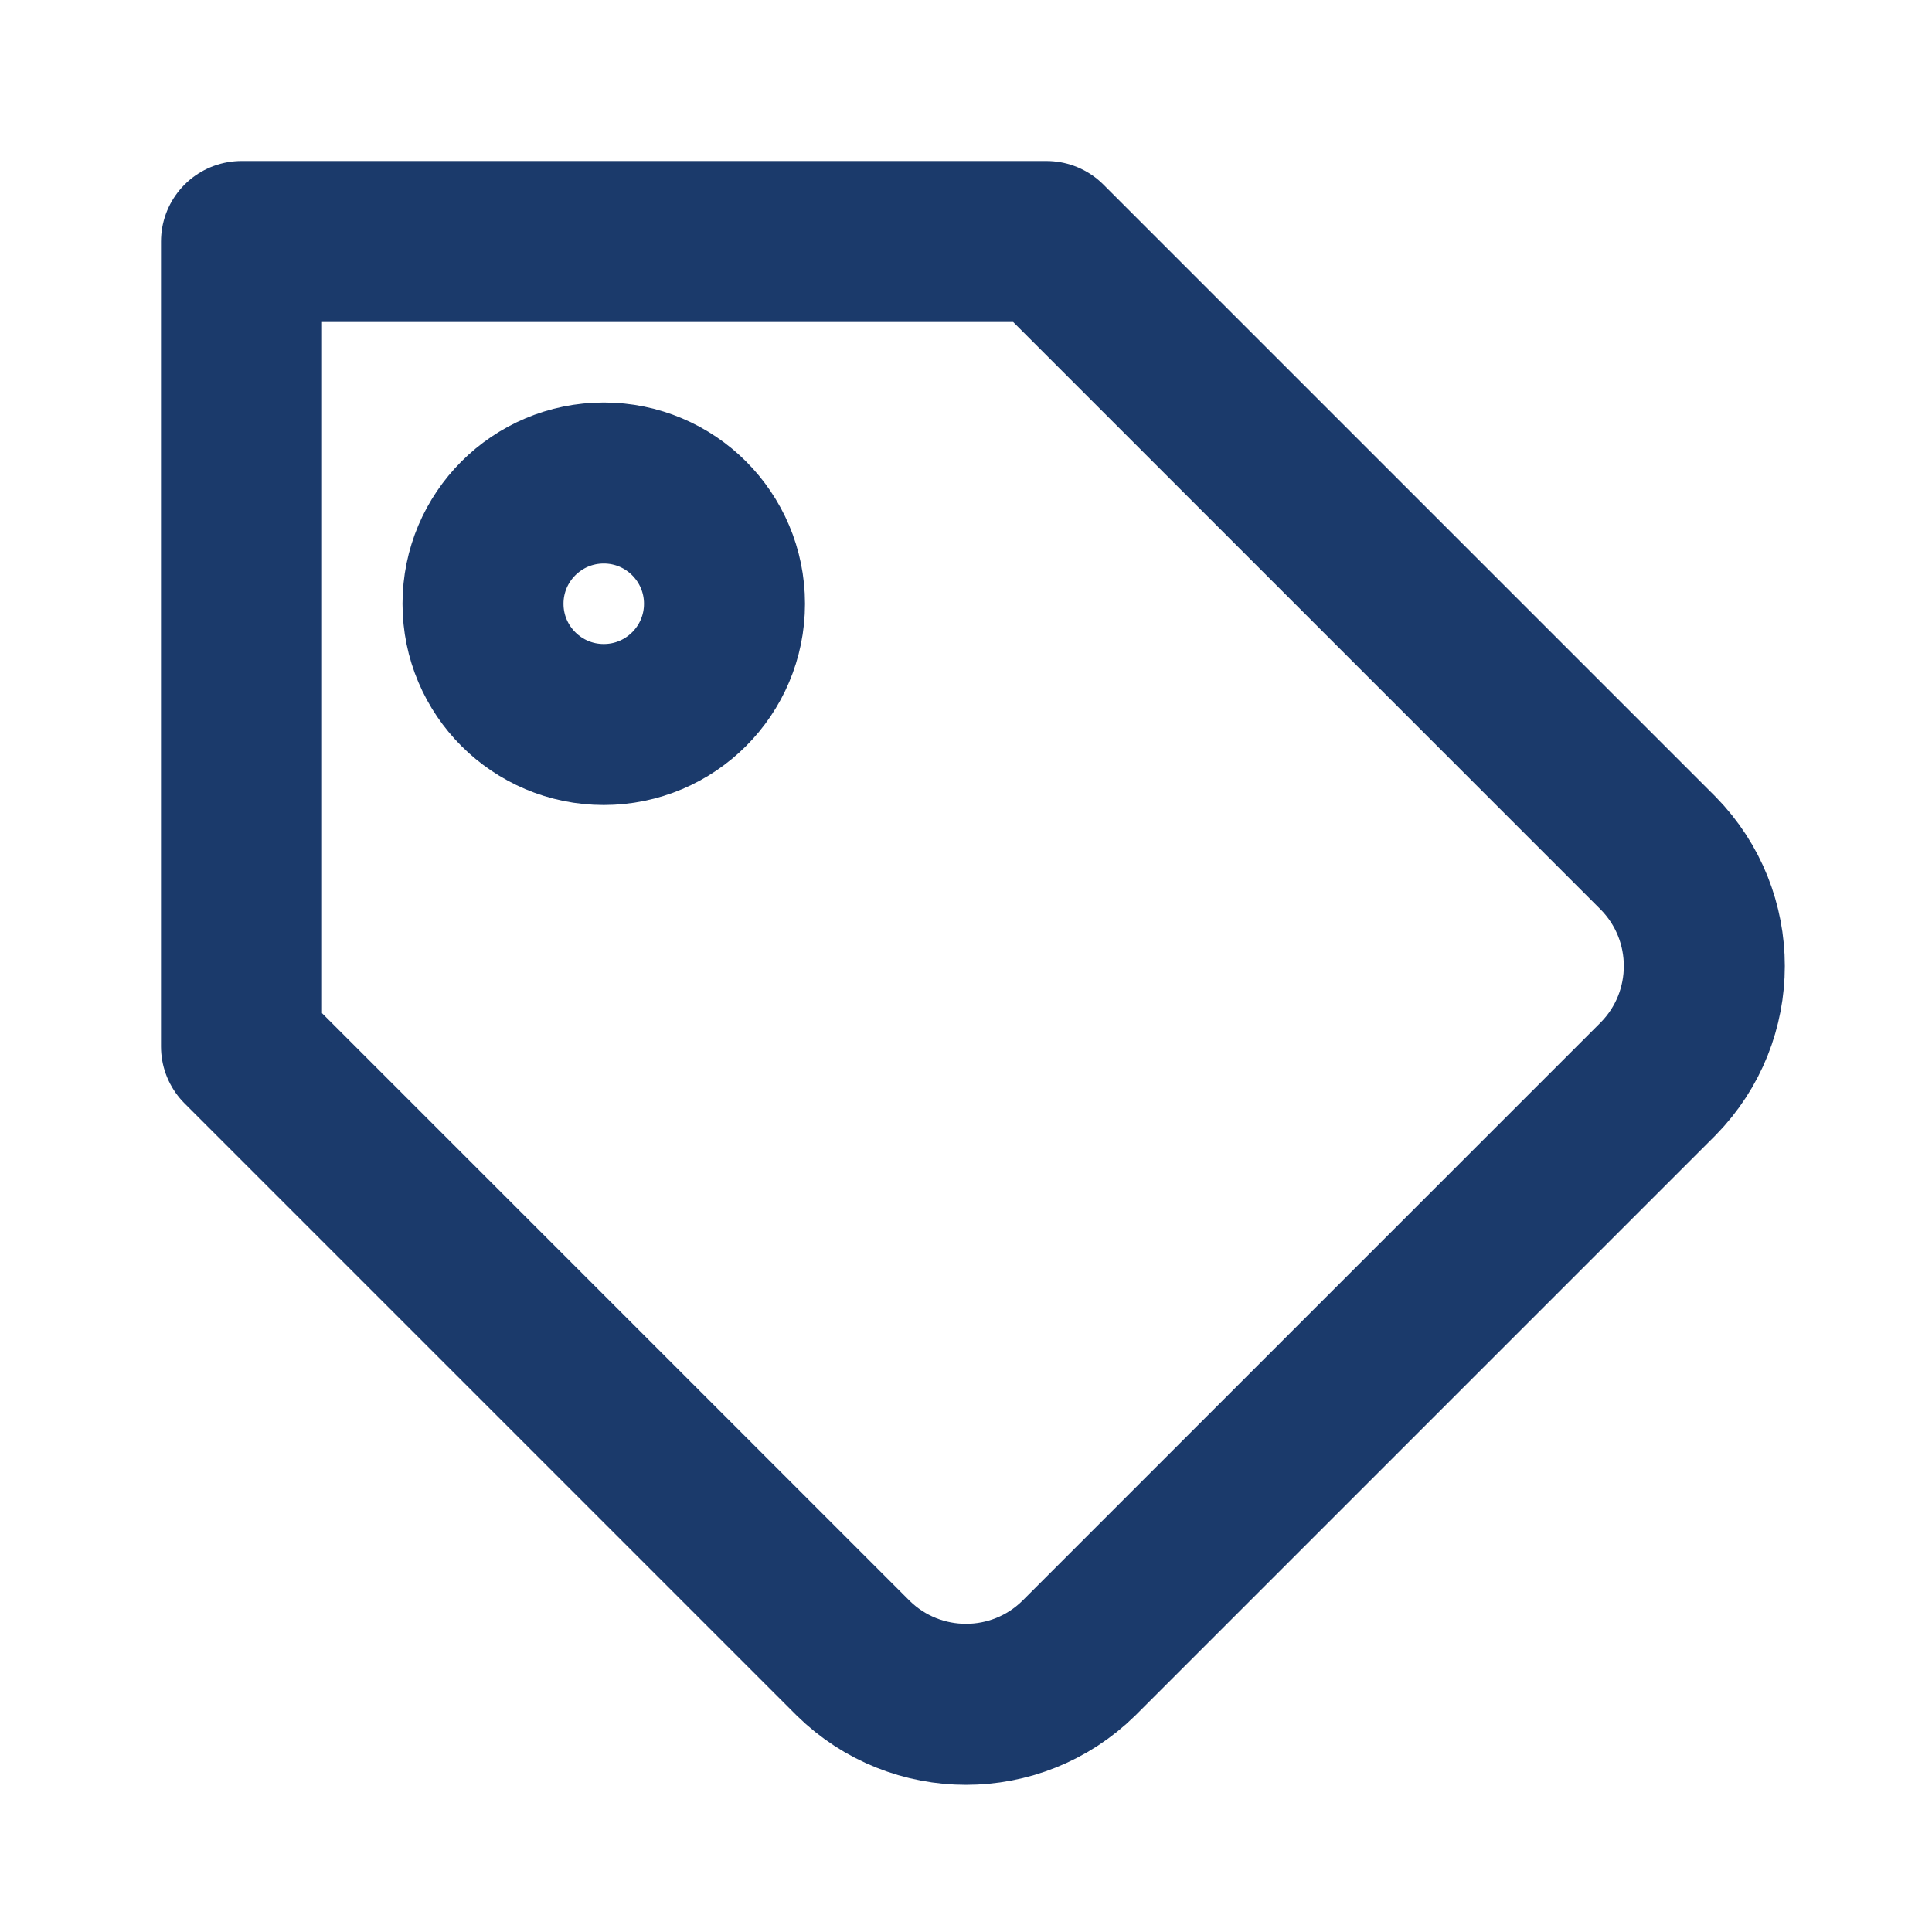
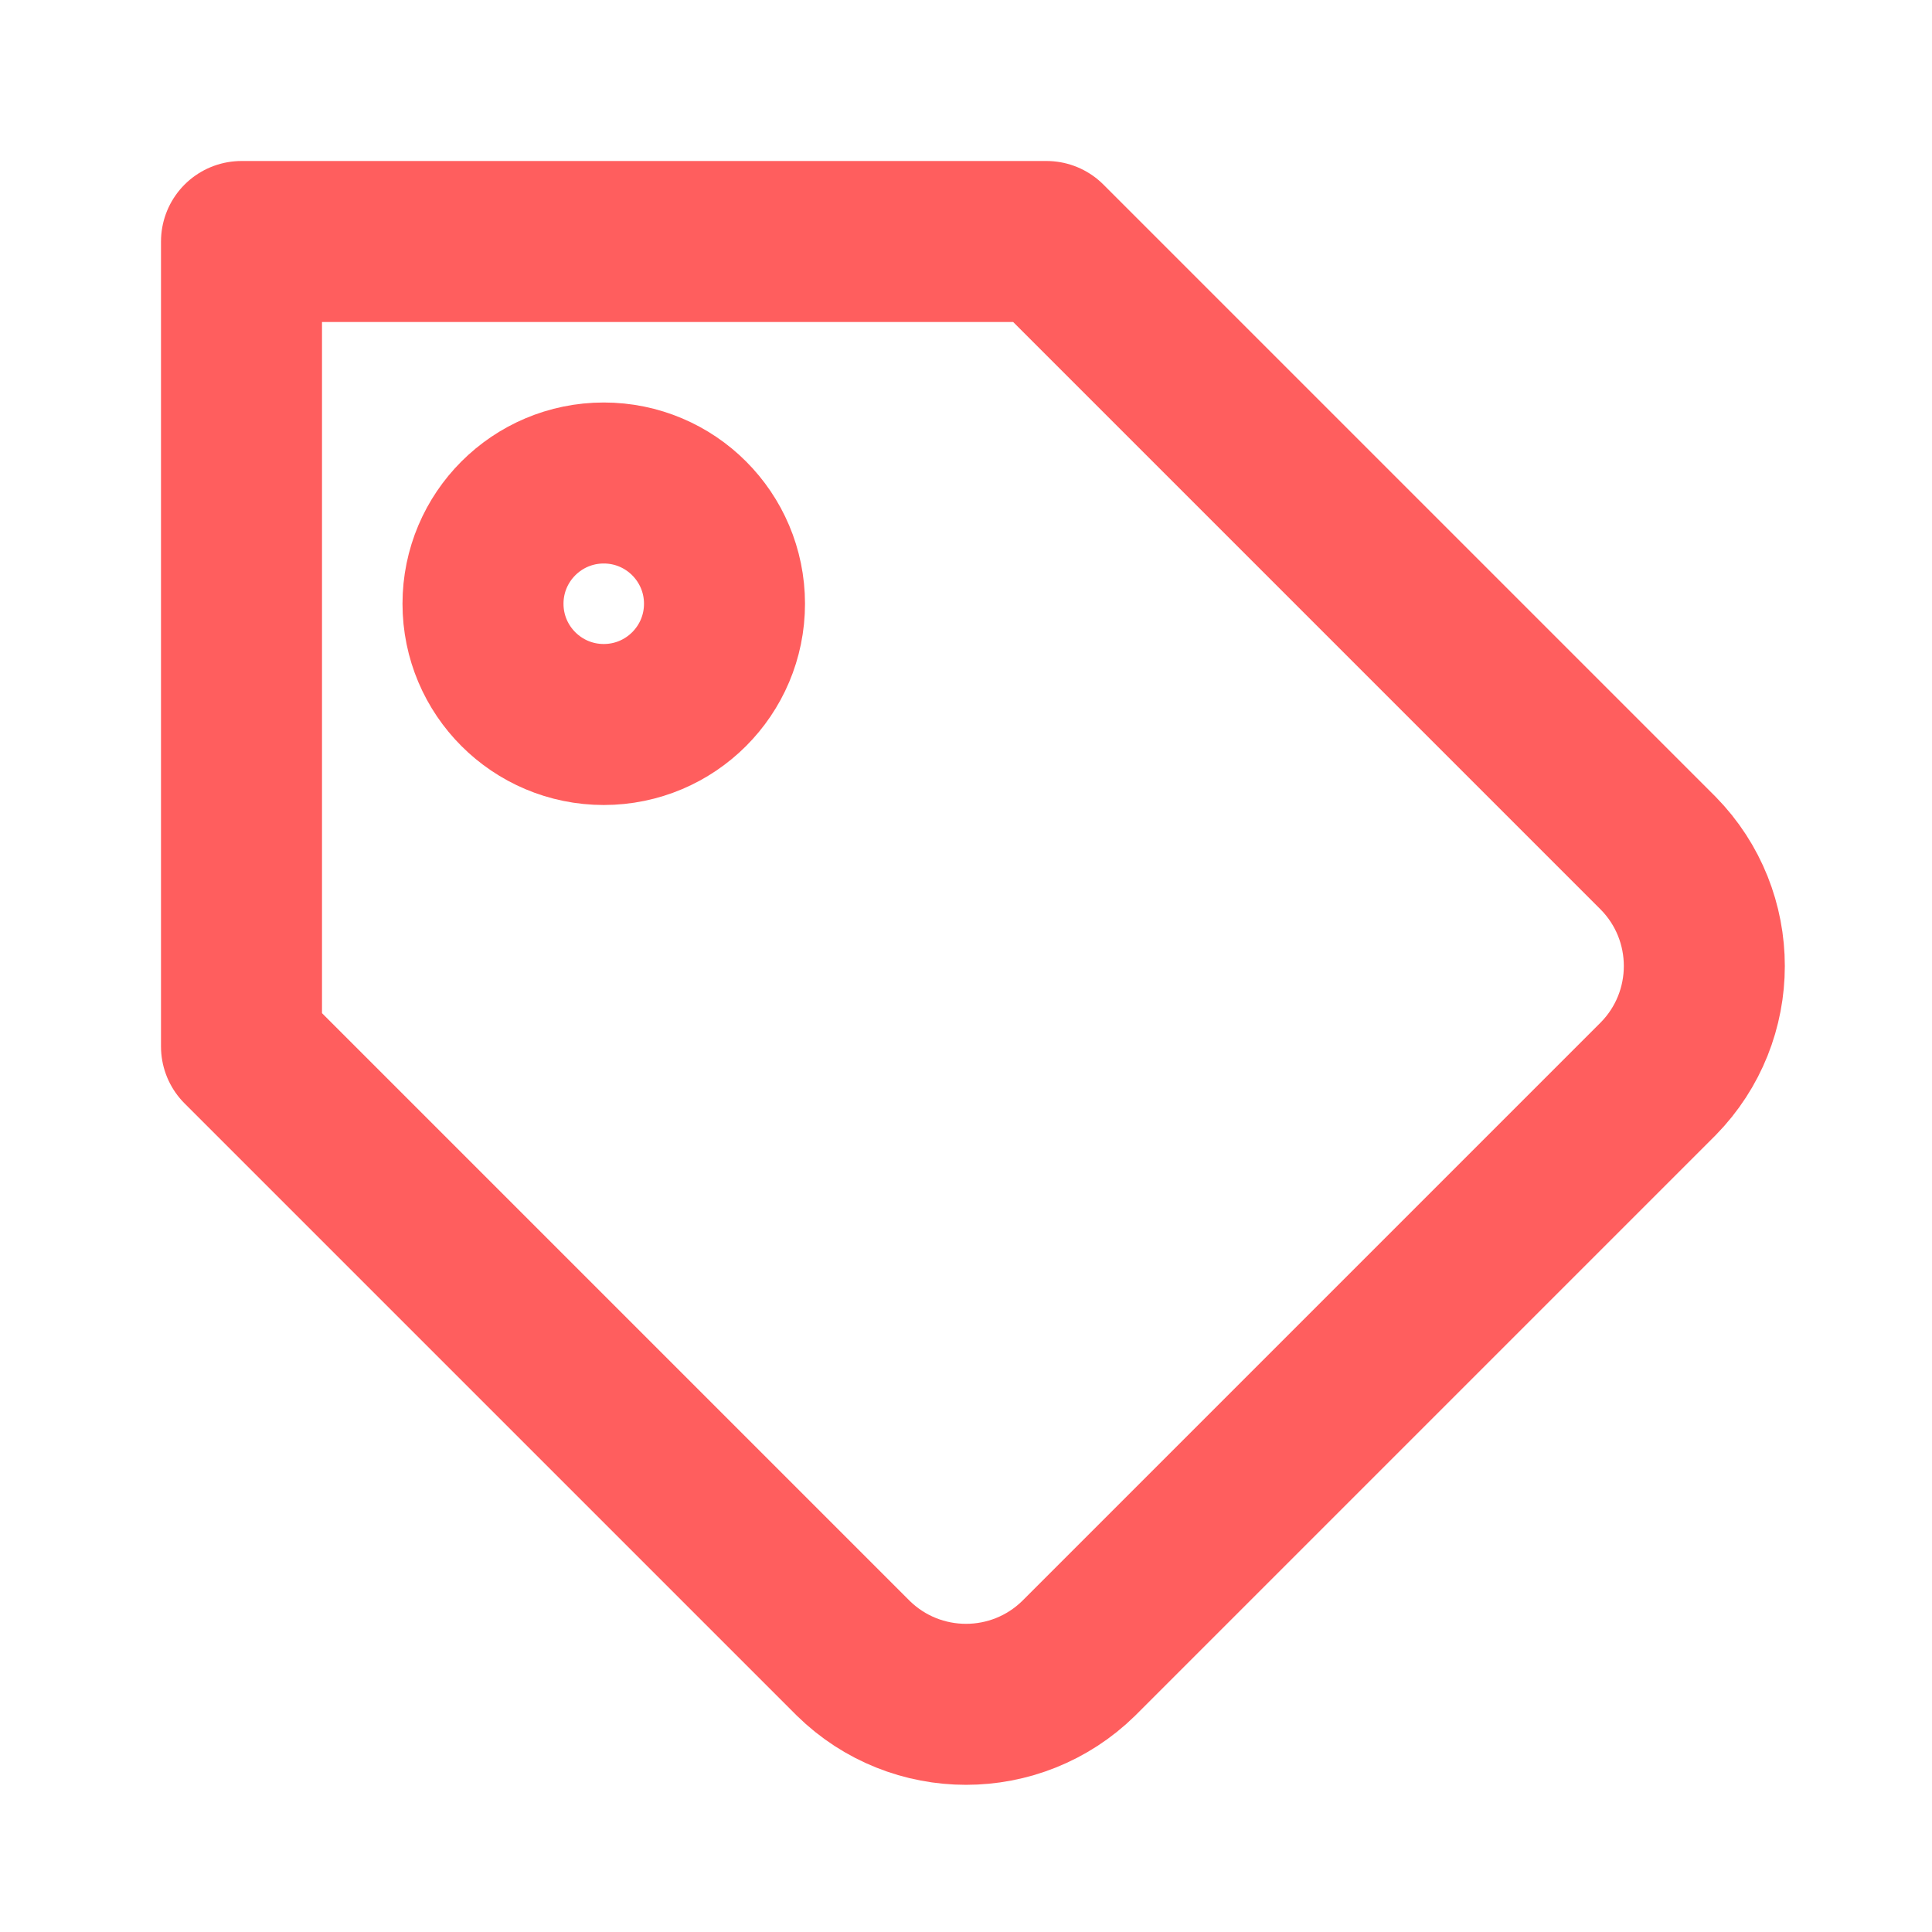
- <svg xmlns="http://www.w3.org/2000/svg" width="24" height="24" viewBox="0 0 24 24" fill="none" stroke="#1B3A6B" stroke-width="2" stroke-linecap="round" stroke-linejoin="round">
+ <svg xmlns="http://www.w3.org/2000/svg" width="24" height="24" viewBox="0 0 24 24" fill="none" stroke="#FF5E5E" stroke-width="2" stroke-linecap="round" stroke-linejoin="round">
  <path d="M20.6 13.4 13.4 20.6a2 2 0 0 1-2.8 0L3 13V3h10l7.6 7.6a2 2 0 0 1 0 2.8z" />
  <circle cx="7.5" cy="7.5" r="1.5" />
</svg>
